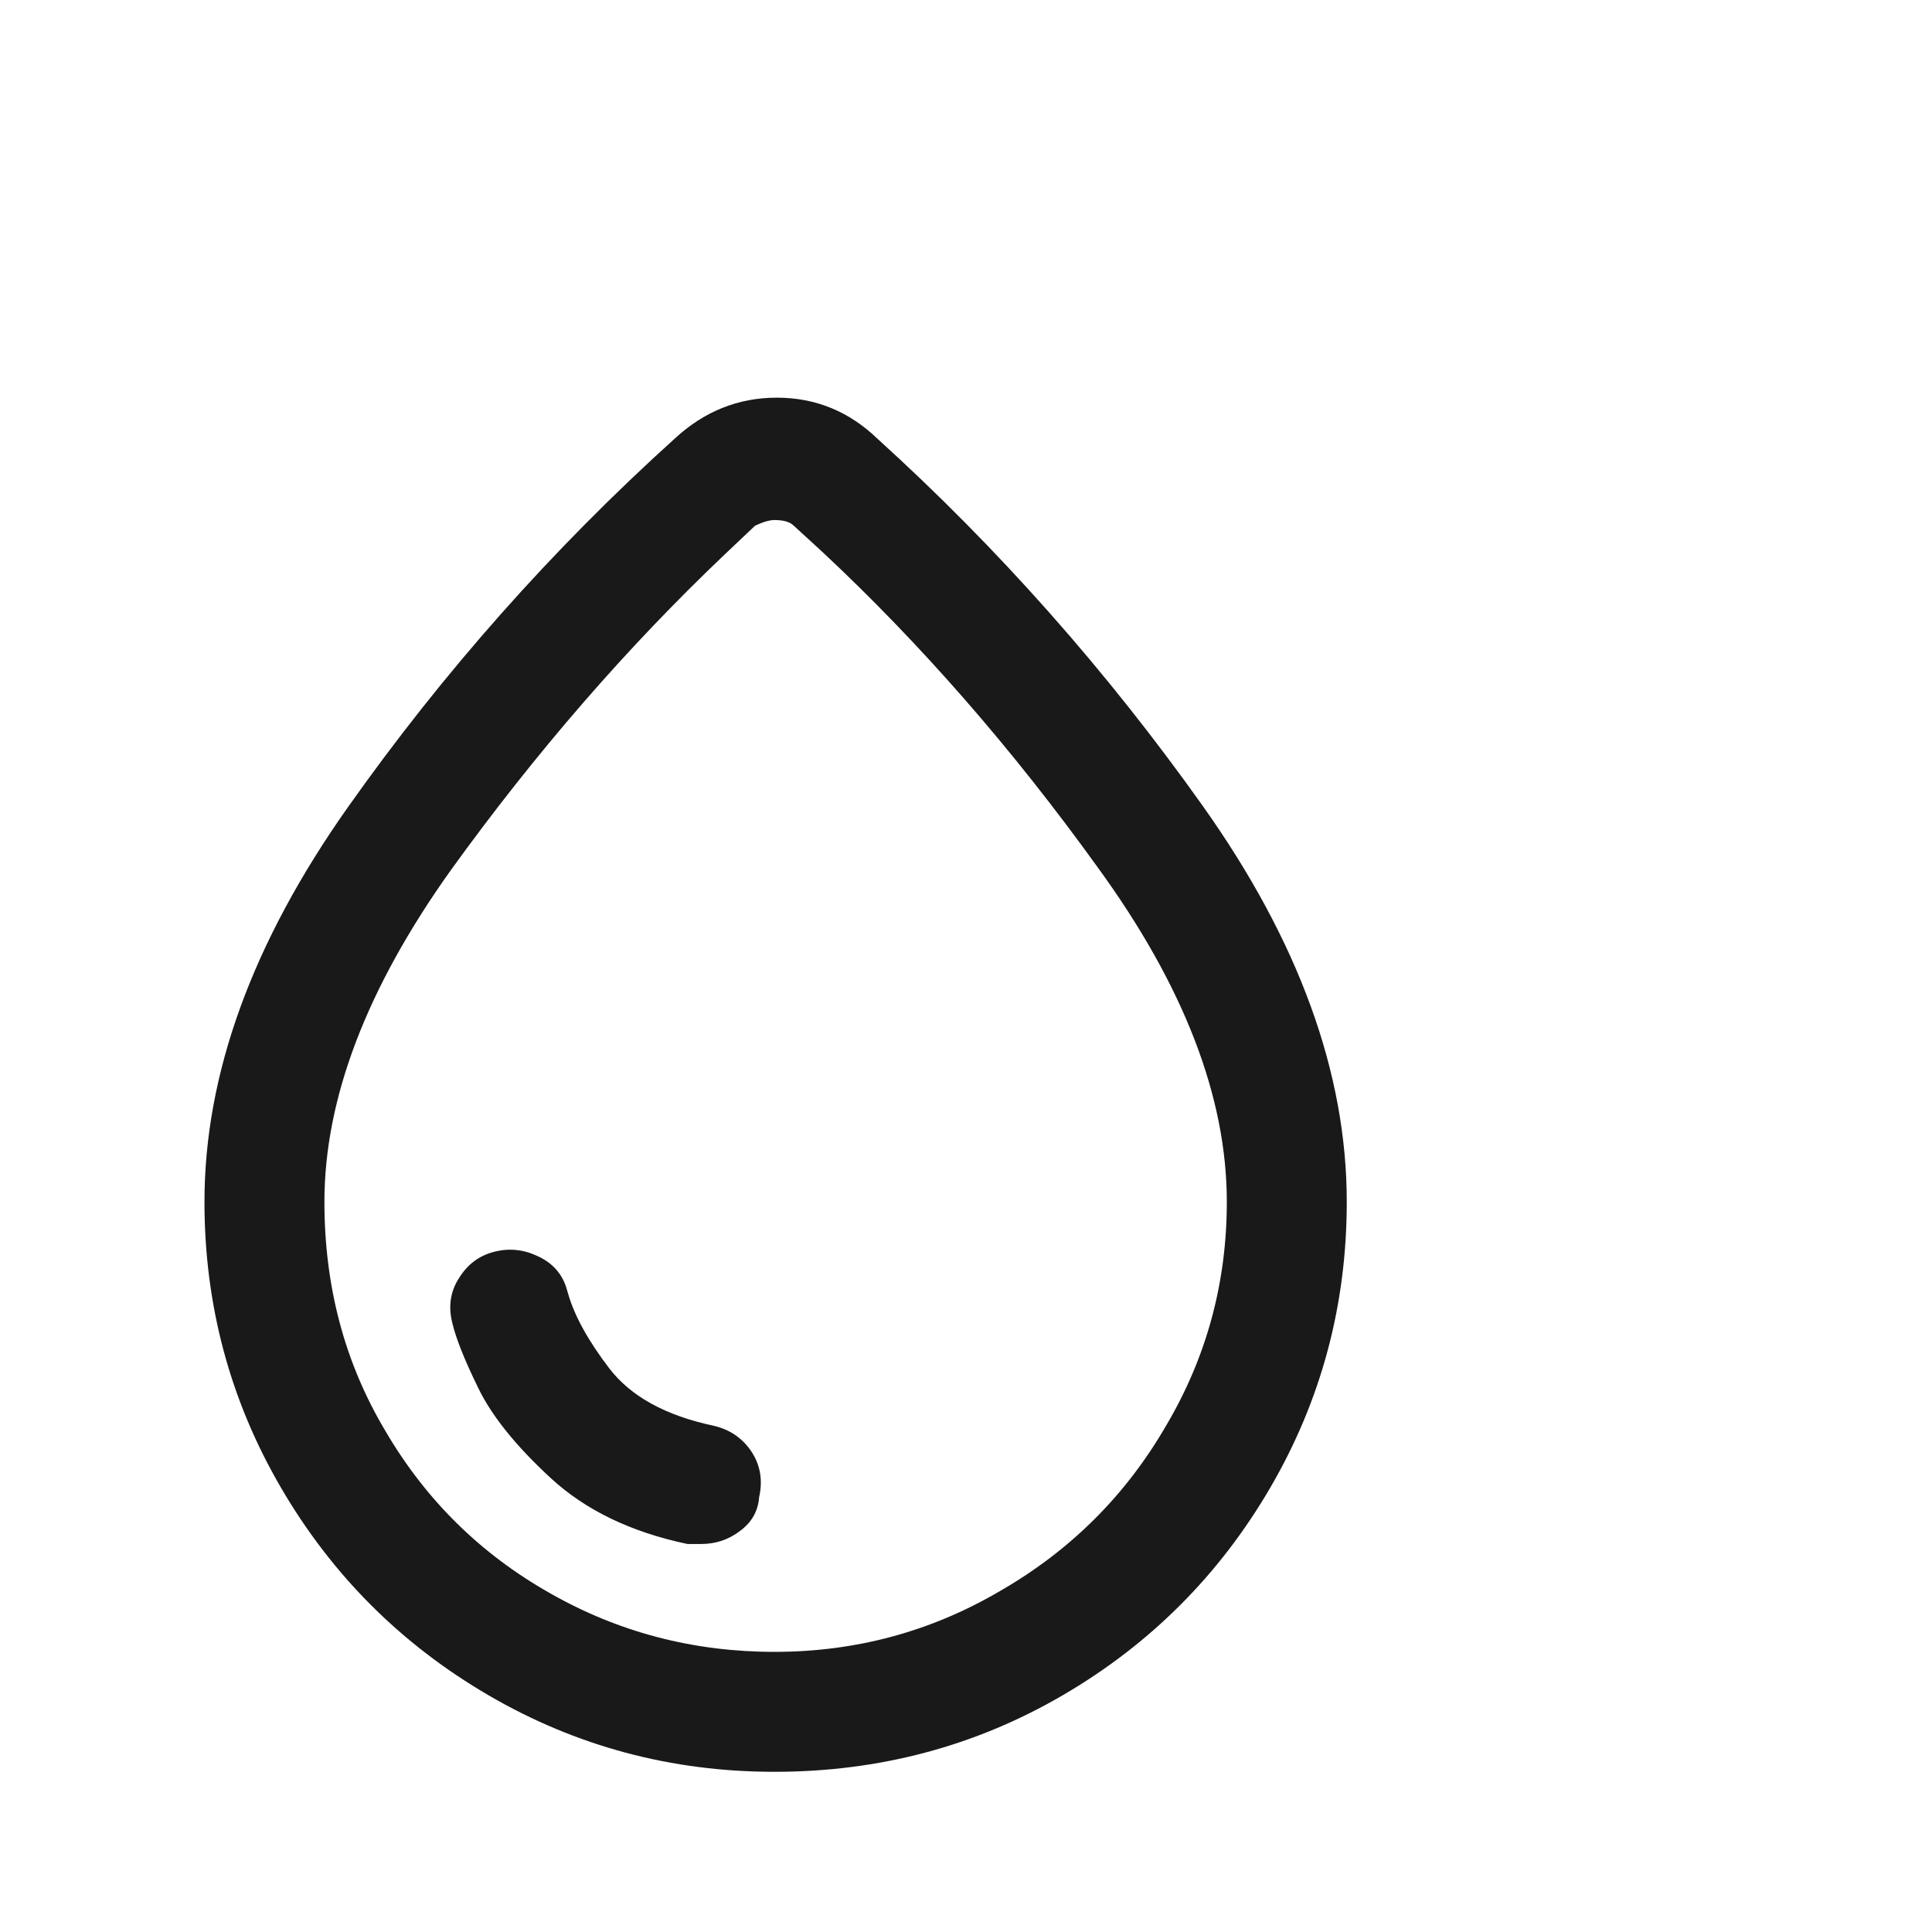
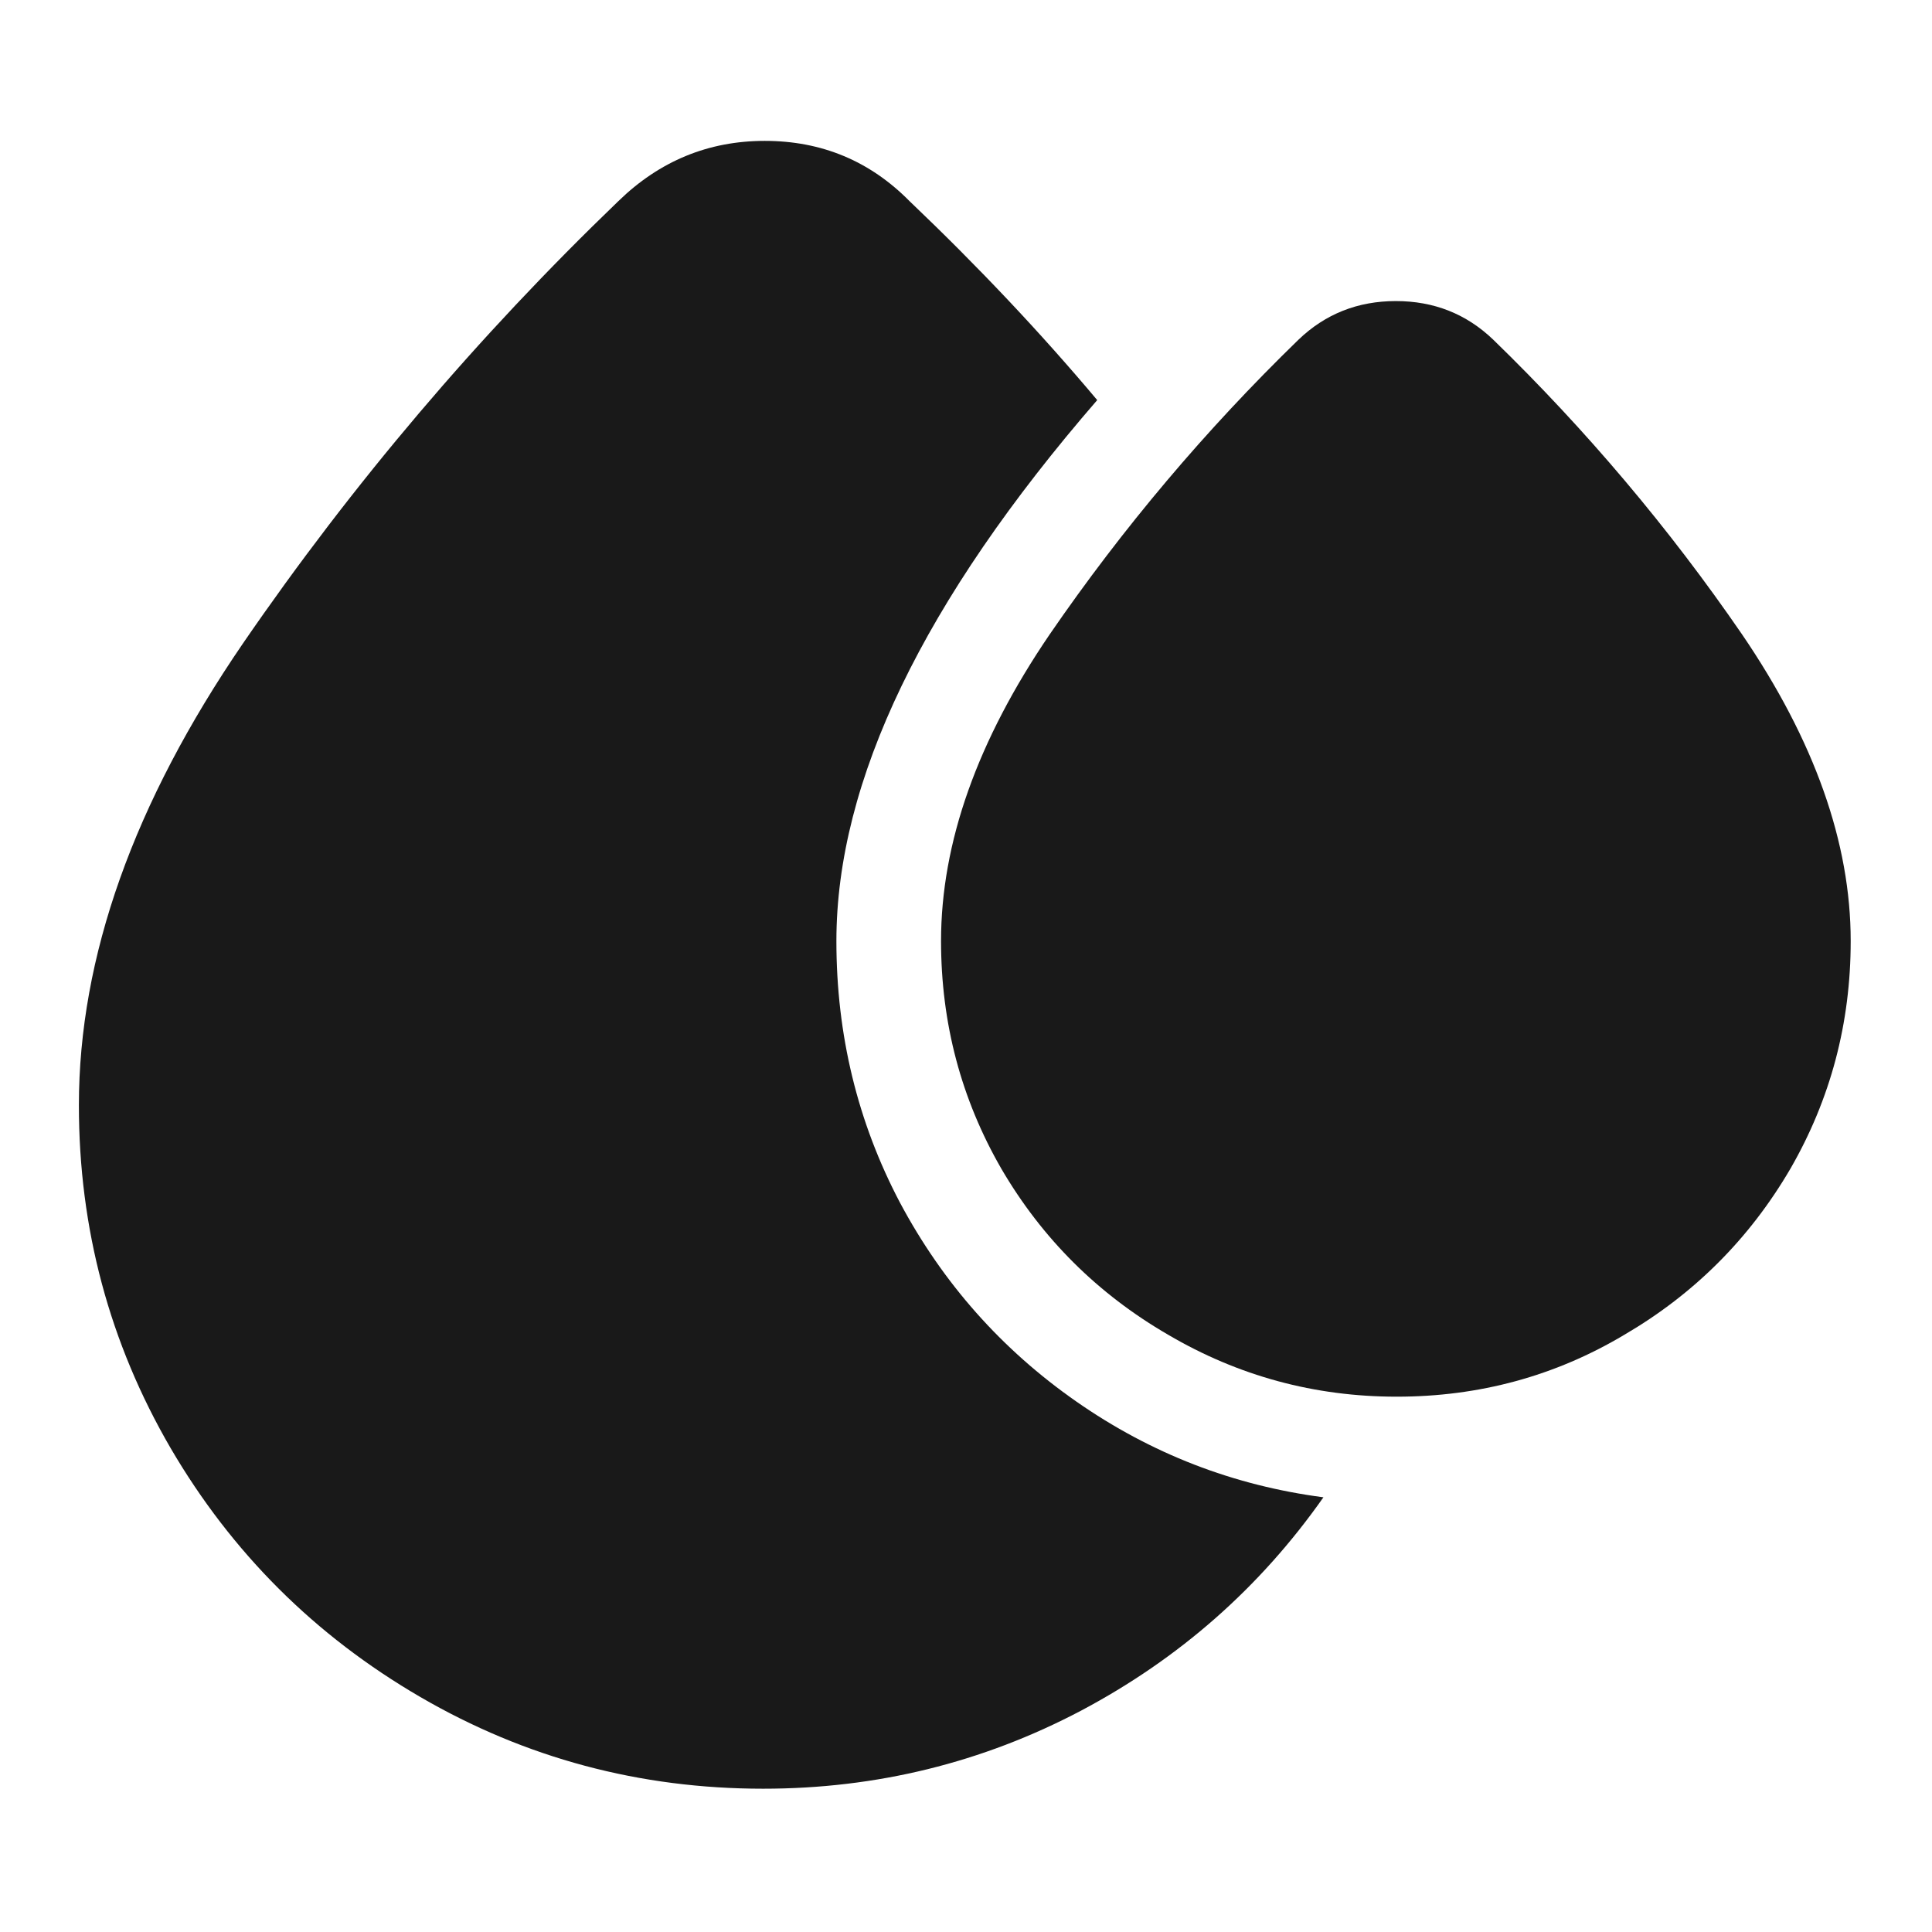
<svg xmlns="http://www.w3.org/2000/svg" width="24" height="24">
  <rect width="24" height="24" opacity="0" />
  <g>
-     <path d="M9.62 22.01Q11.57 22.01 13.2 21.06Q14.83 20.11 15.78 18.48Q16.73 16.85 16.73 14.93Q16.73 12.53 14.94 10.01Q13.15 7.49 10.9 5.45Q10.37 4.94 9.65 4.94Q8.93 4.94 8.38 5.45Q6.1 7.51 4.32 10.03Q2.54 12.55 2.54 14.93Q2.54 16.85 3.49 18.48Q4.44 20.11 6.07 21.06Q7.7 22.01 9.62 22.01ZM9.62 6.46Q9.79 6.46 9.86 6.53L10.22 6.86Q12.05 8.57 13.64 10.78Q15.24 12.98 15.24 14.93Q15.24 16.44 14.48 17.72Q13.73 19.01 12.43 19.76Q11.14 20.52 9.62 20.52Q8.11 20.52 6.83 19.79Q5.54 19.06 4.79 17.78Q4.03 16.51 4.03 14.93Q4.03 13.01 5.6 10.81Q7.18 8.62 9 6.89L9.38 6.53Q9.53 6.46 9.62 6.46ZM8.71 19.18Q8.98 19.18 9.19 19.02Q9.41 18.86 9.43 18.6Q9.5 18.29 9.34 18.04Q9.17 17.78 8.86 17.71Q7.97 17.52 7.57 17Q7.18 16.49 7.06 16.08L7.06 16.08L7.03 15.98Q6.94 15.72 6.67 15.6Q6.41 15.48 6.14 15.55Q5.86 15.62 5.7 15.88Q5.54 16.13 5.62 16.44Q5.69 16.73 5.94 17.24Q6.19 17.76 6.84 18.36Q7.49 18.96 8.54 19.18L8.71 19.18Z" fill="rgba(0,0,0,0.902)" />
+     <path d="M10.39 11.69Q10.39 8.71 13.63 4.97Q12.58 3.72 11.3 2.5Q10.56 1.75 9.5 1.75Q8.45 1.75 7.68 2.5Q5.06 5.02 3.02 7.99Q0.98 10.97 0.98 13.73Q0.98 16.03 2.12 17.99Q3.26 19.94 5.22 21.08Q7.18 22.22 9.48 22.22Q11.59 22.22 13.43 21.25Q15.26 20.28 16.44 18.6Q14.76 18.38 13.37 17.41Q11.98 16.44 11.18 14.94Q10.39 13.44 10.39 11.69Z" fill="rgba(0,0,0,0.902)" />
+     <path d="M11.69 11.69Q11.69 13.22 12.44 14.52Q13.2 15.82 14.51 16.58Q15.82 17.35 17.35 17.35Q18.89 17.35 20.18 16.58Q21.48 15.82 22.24 14.52Q22.99 13.22 22.99 11.69Q22.99 9.86 21.64 7.88Q20.28 5.9 18.55 4.22Q18.05 3.74 17.34 3.74Q16.63 3.74 16.13 4.22Q14.4 5.9 13.04 7.88Q11.69 9.86 11.69 11.69Z" fill="rgba(0,0,0,0.902)" />
  </g>
</svg>
